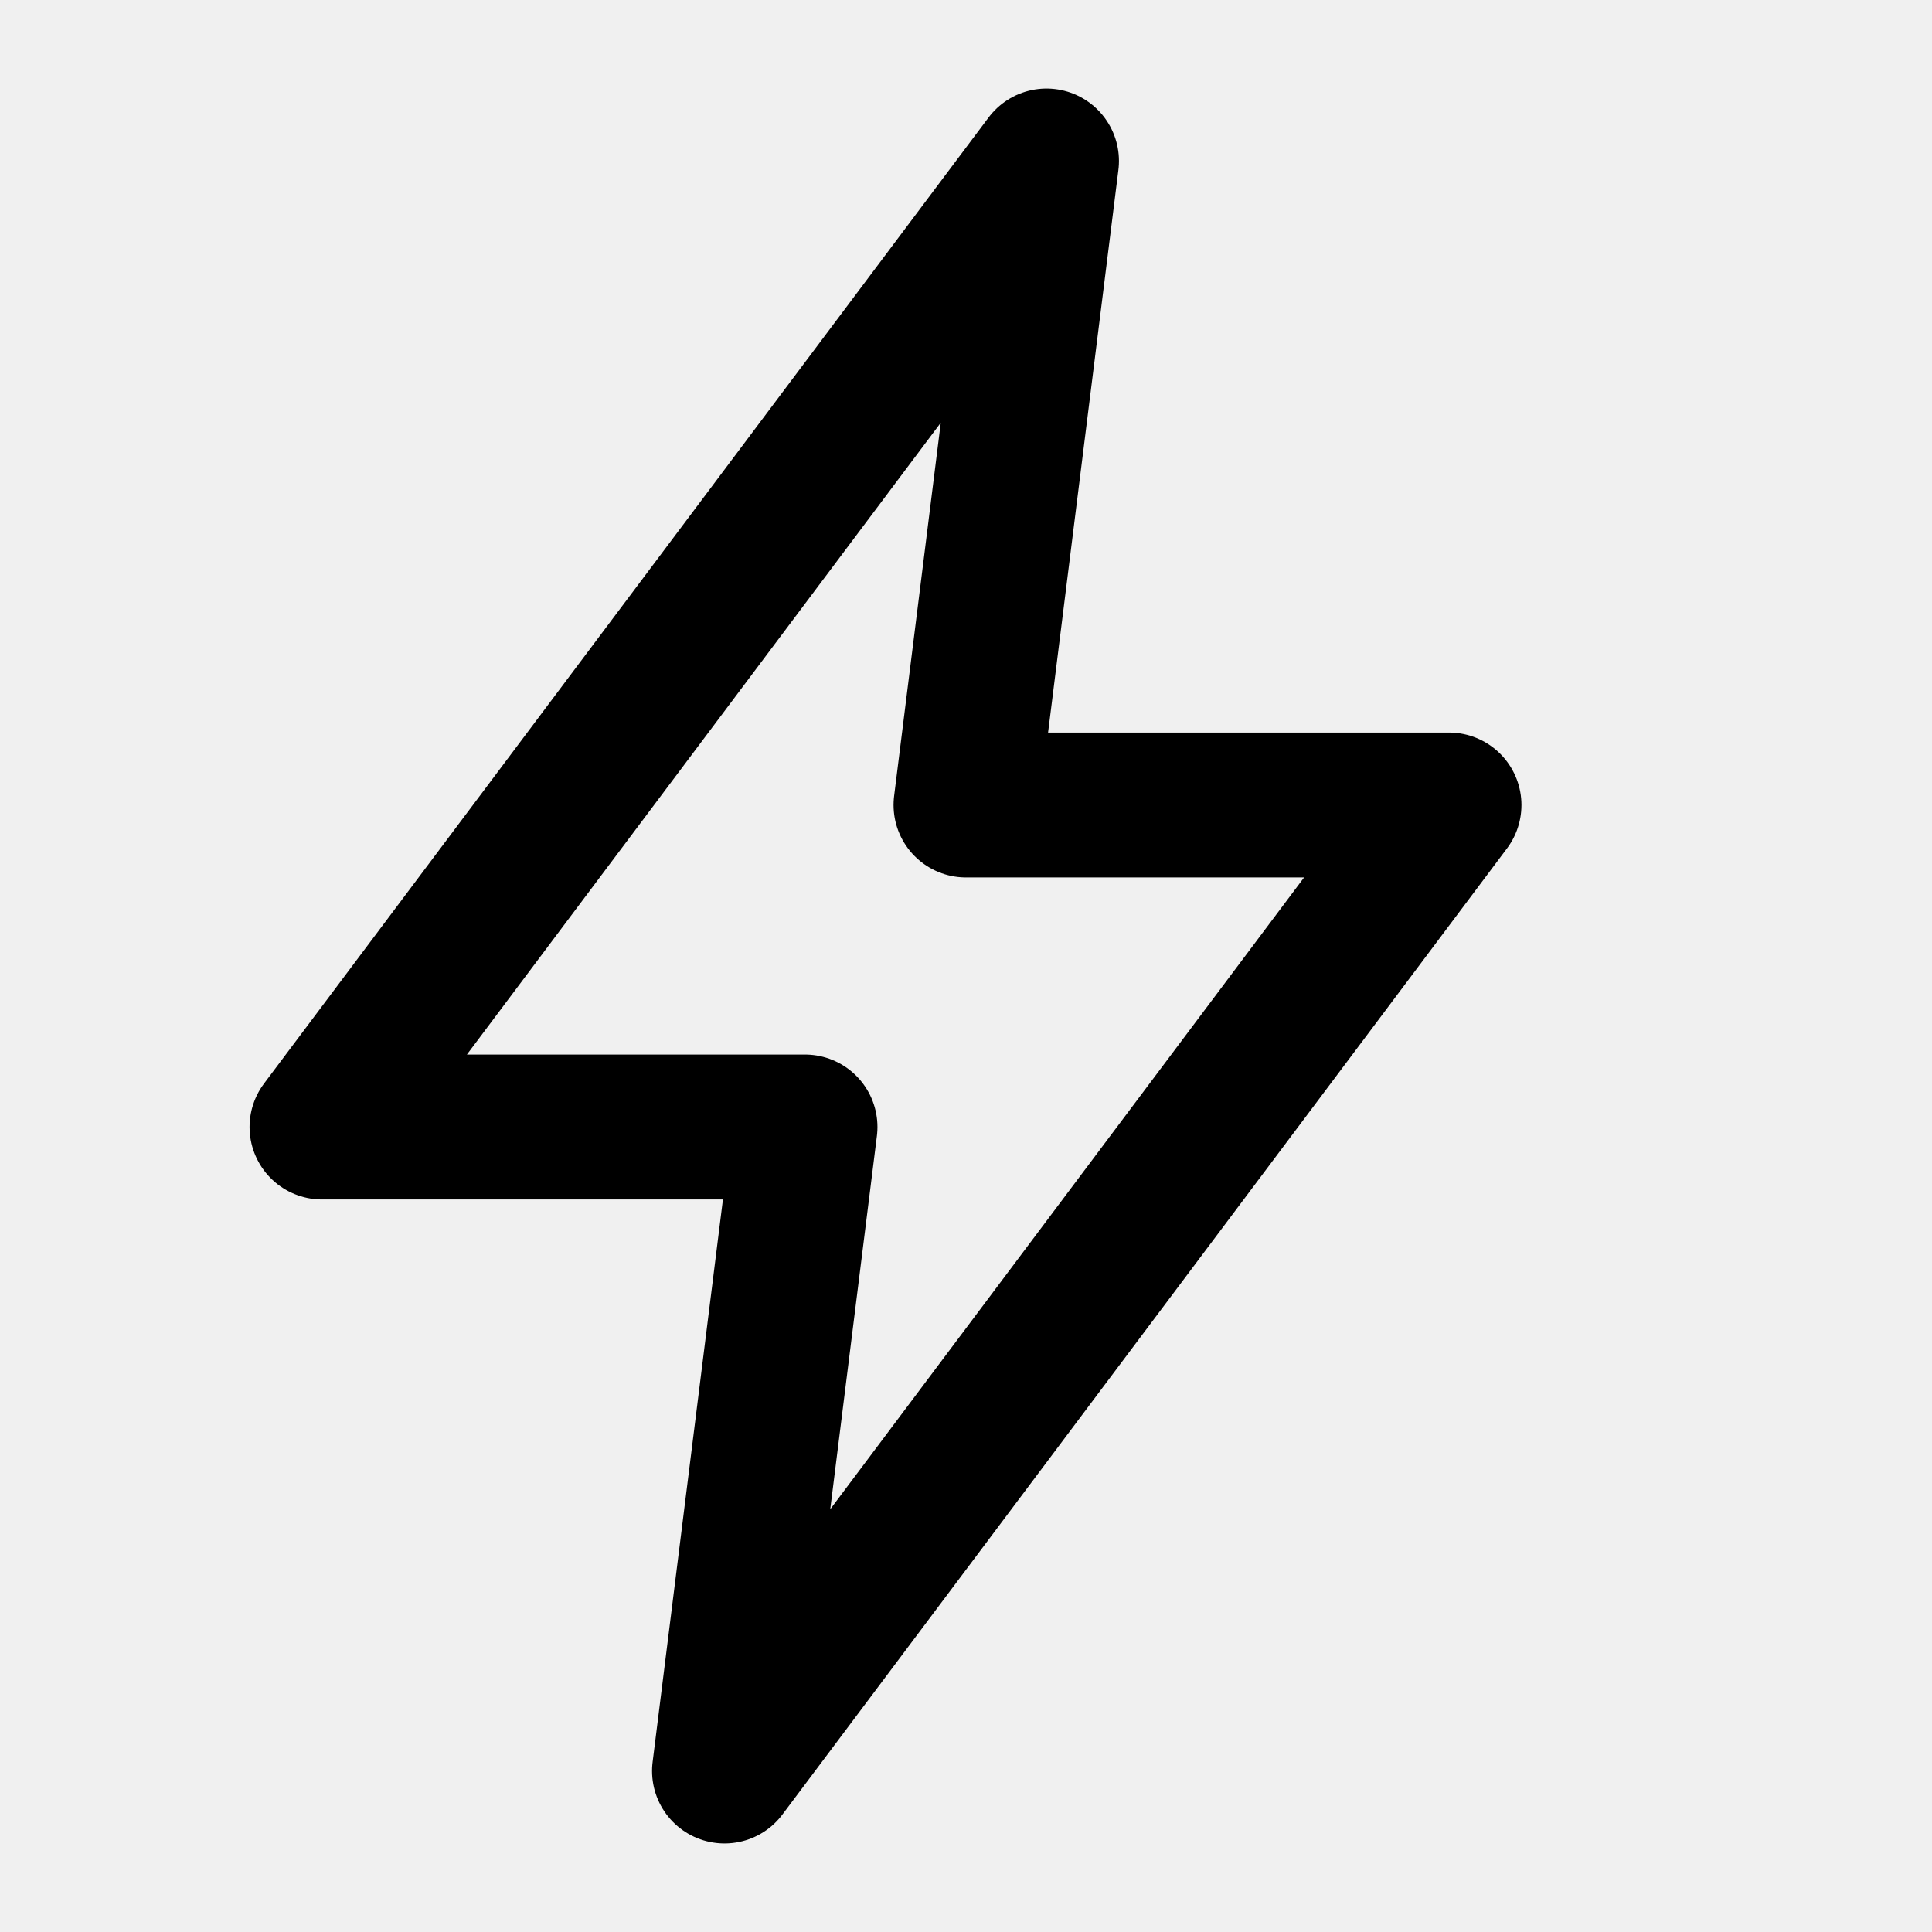
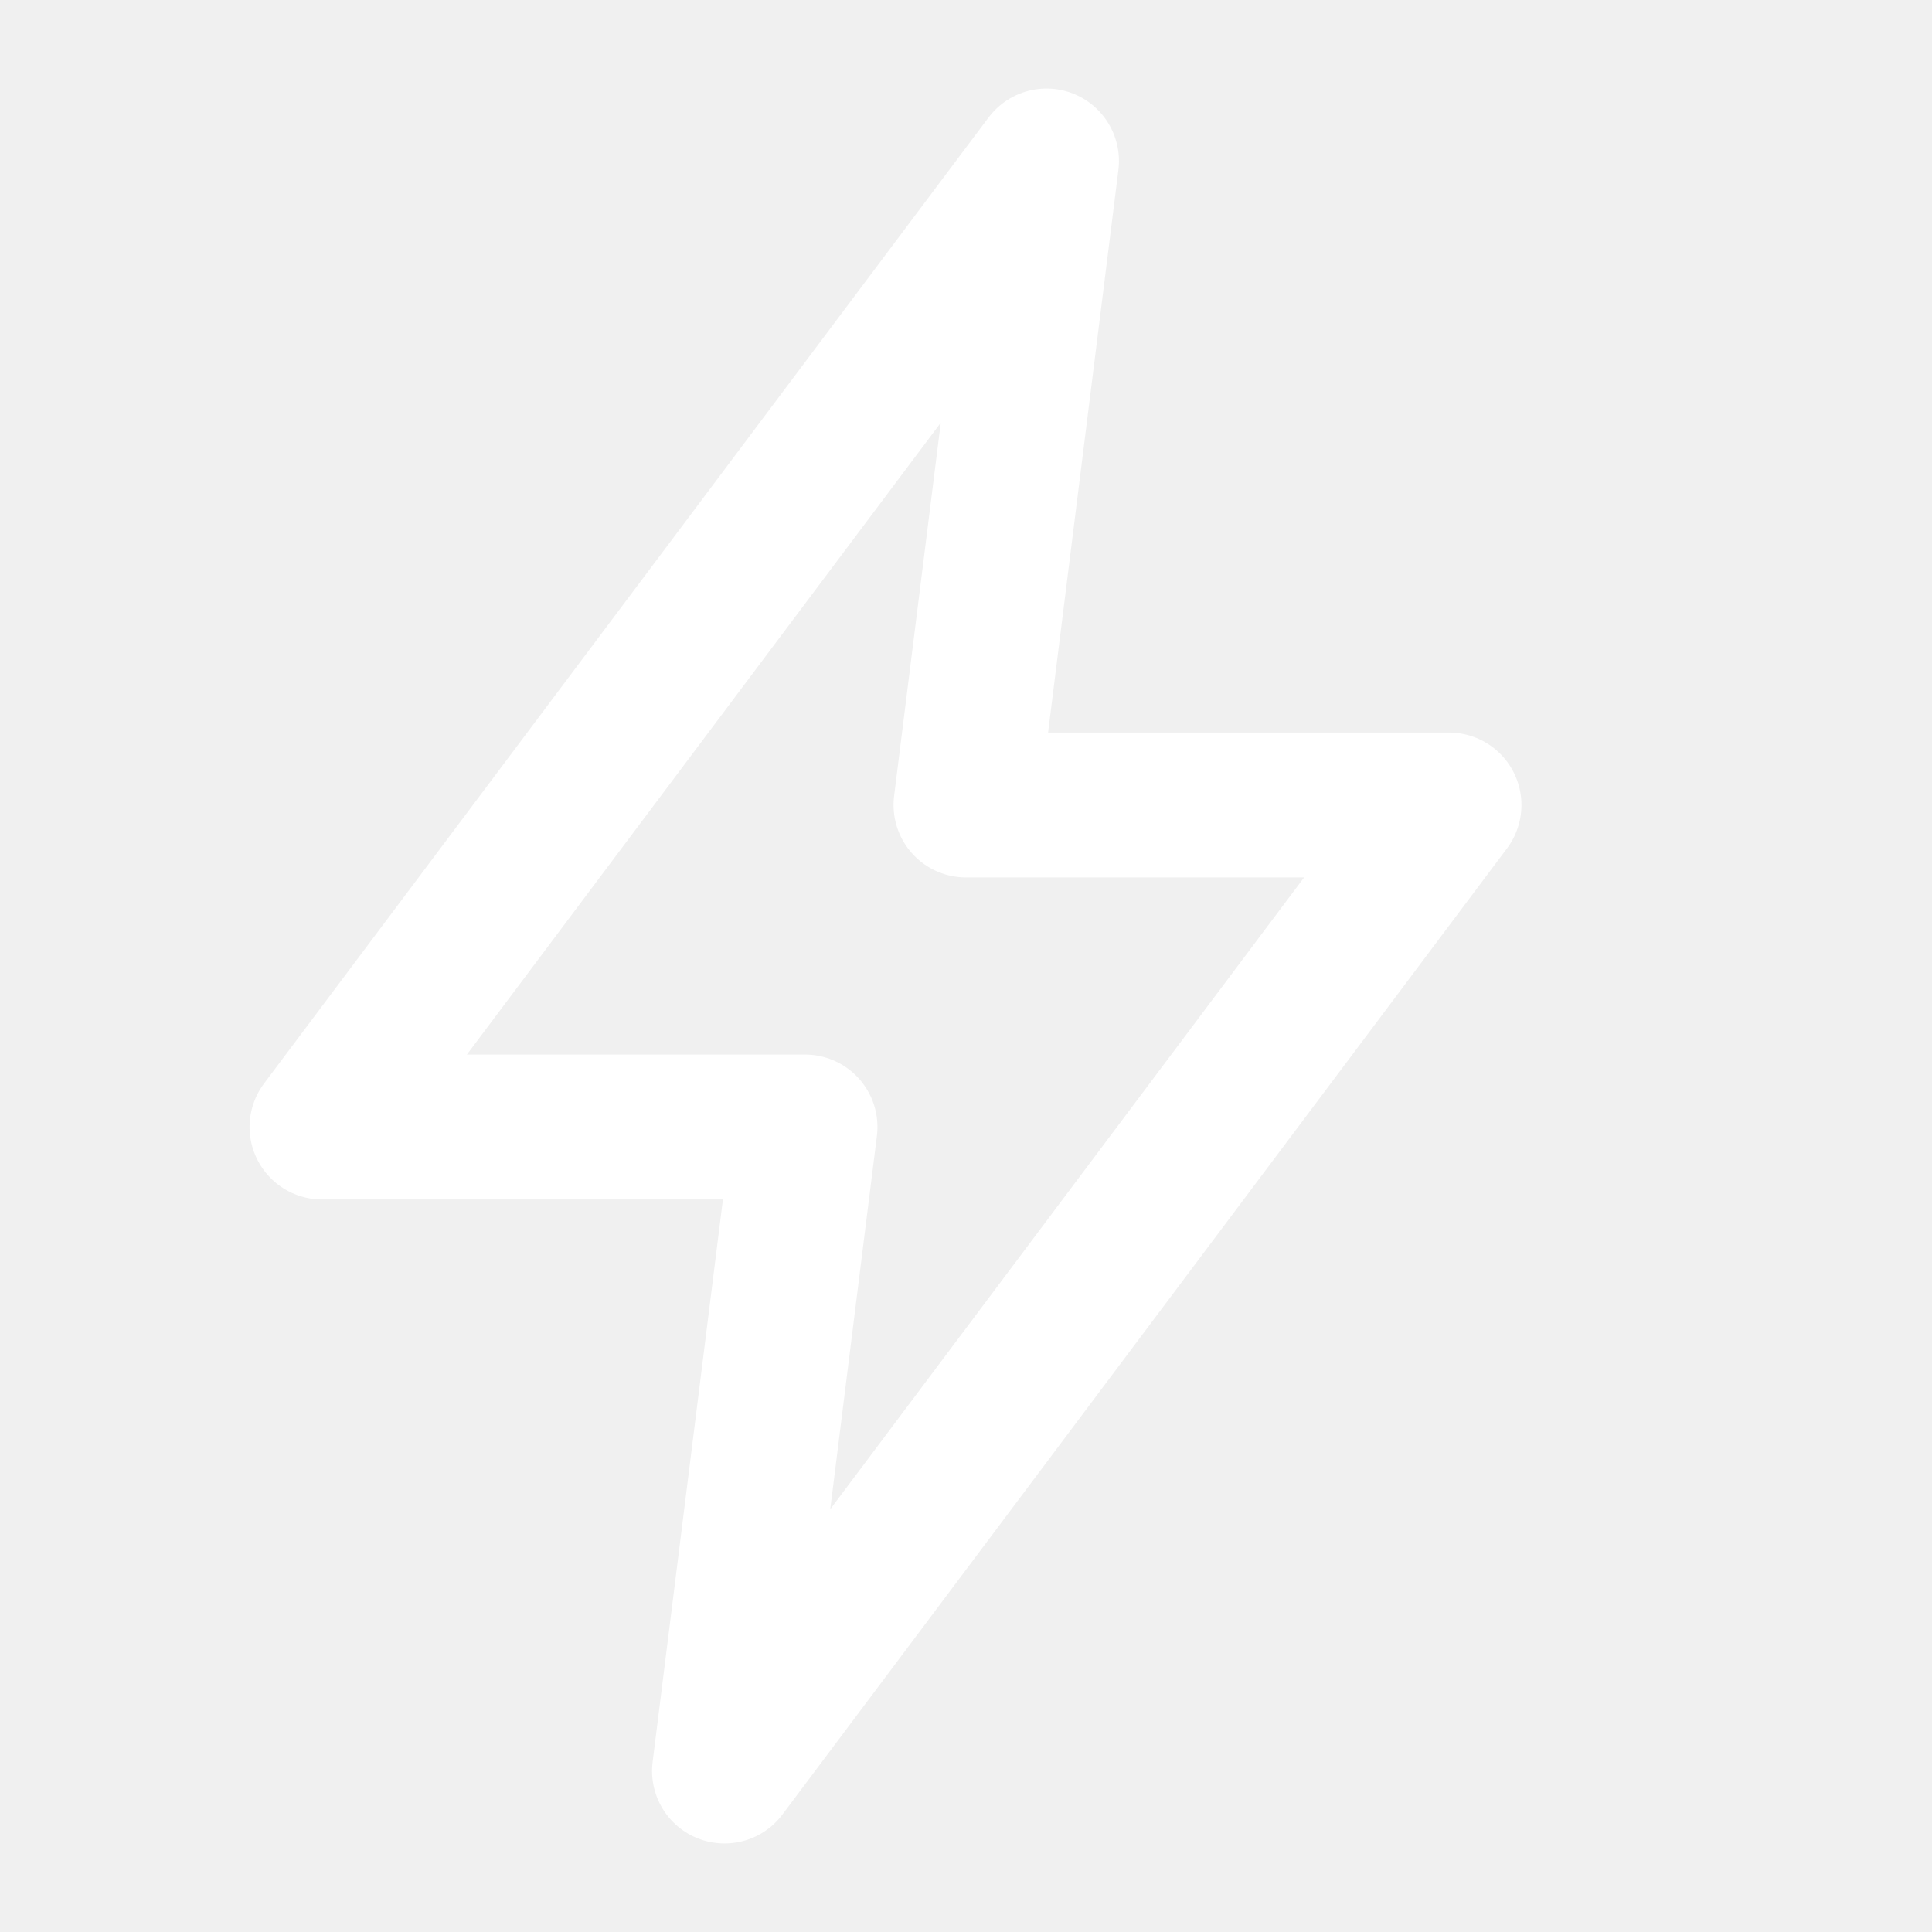
- <svg xmlns="http://www.w3.org/2000/svg" viewBox="0 0 24 24" fill="none" stroke="currentColor" stroke-width="1.8" stroke-linecap="round" stroke-linejoin="round">
+ <svg xmlns="http://www.w3.org/2000/svg" viewBox="0 0 24 24" fill="none" stroke="#fff" stroke-width="1.8" stroke-linecap="round" stroke-linejoin="round">
  <path d="M13 2L4 14h6l-1 8 9-12h-6l1-8Z" />
</svg>
